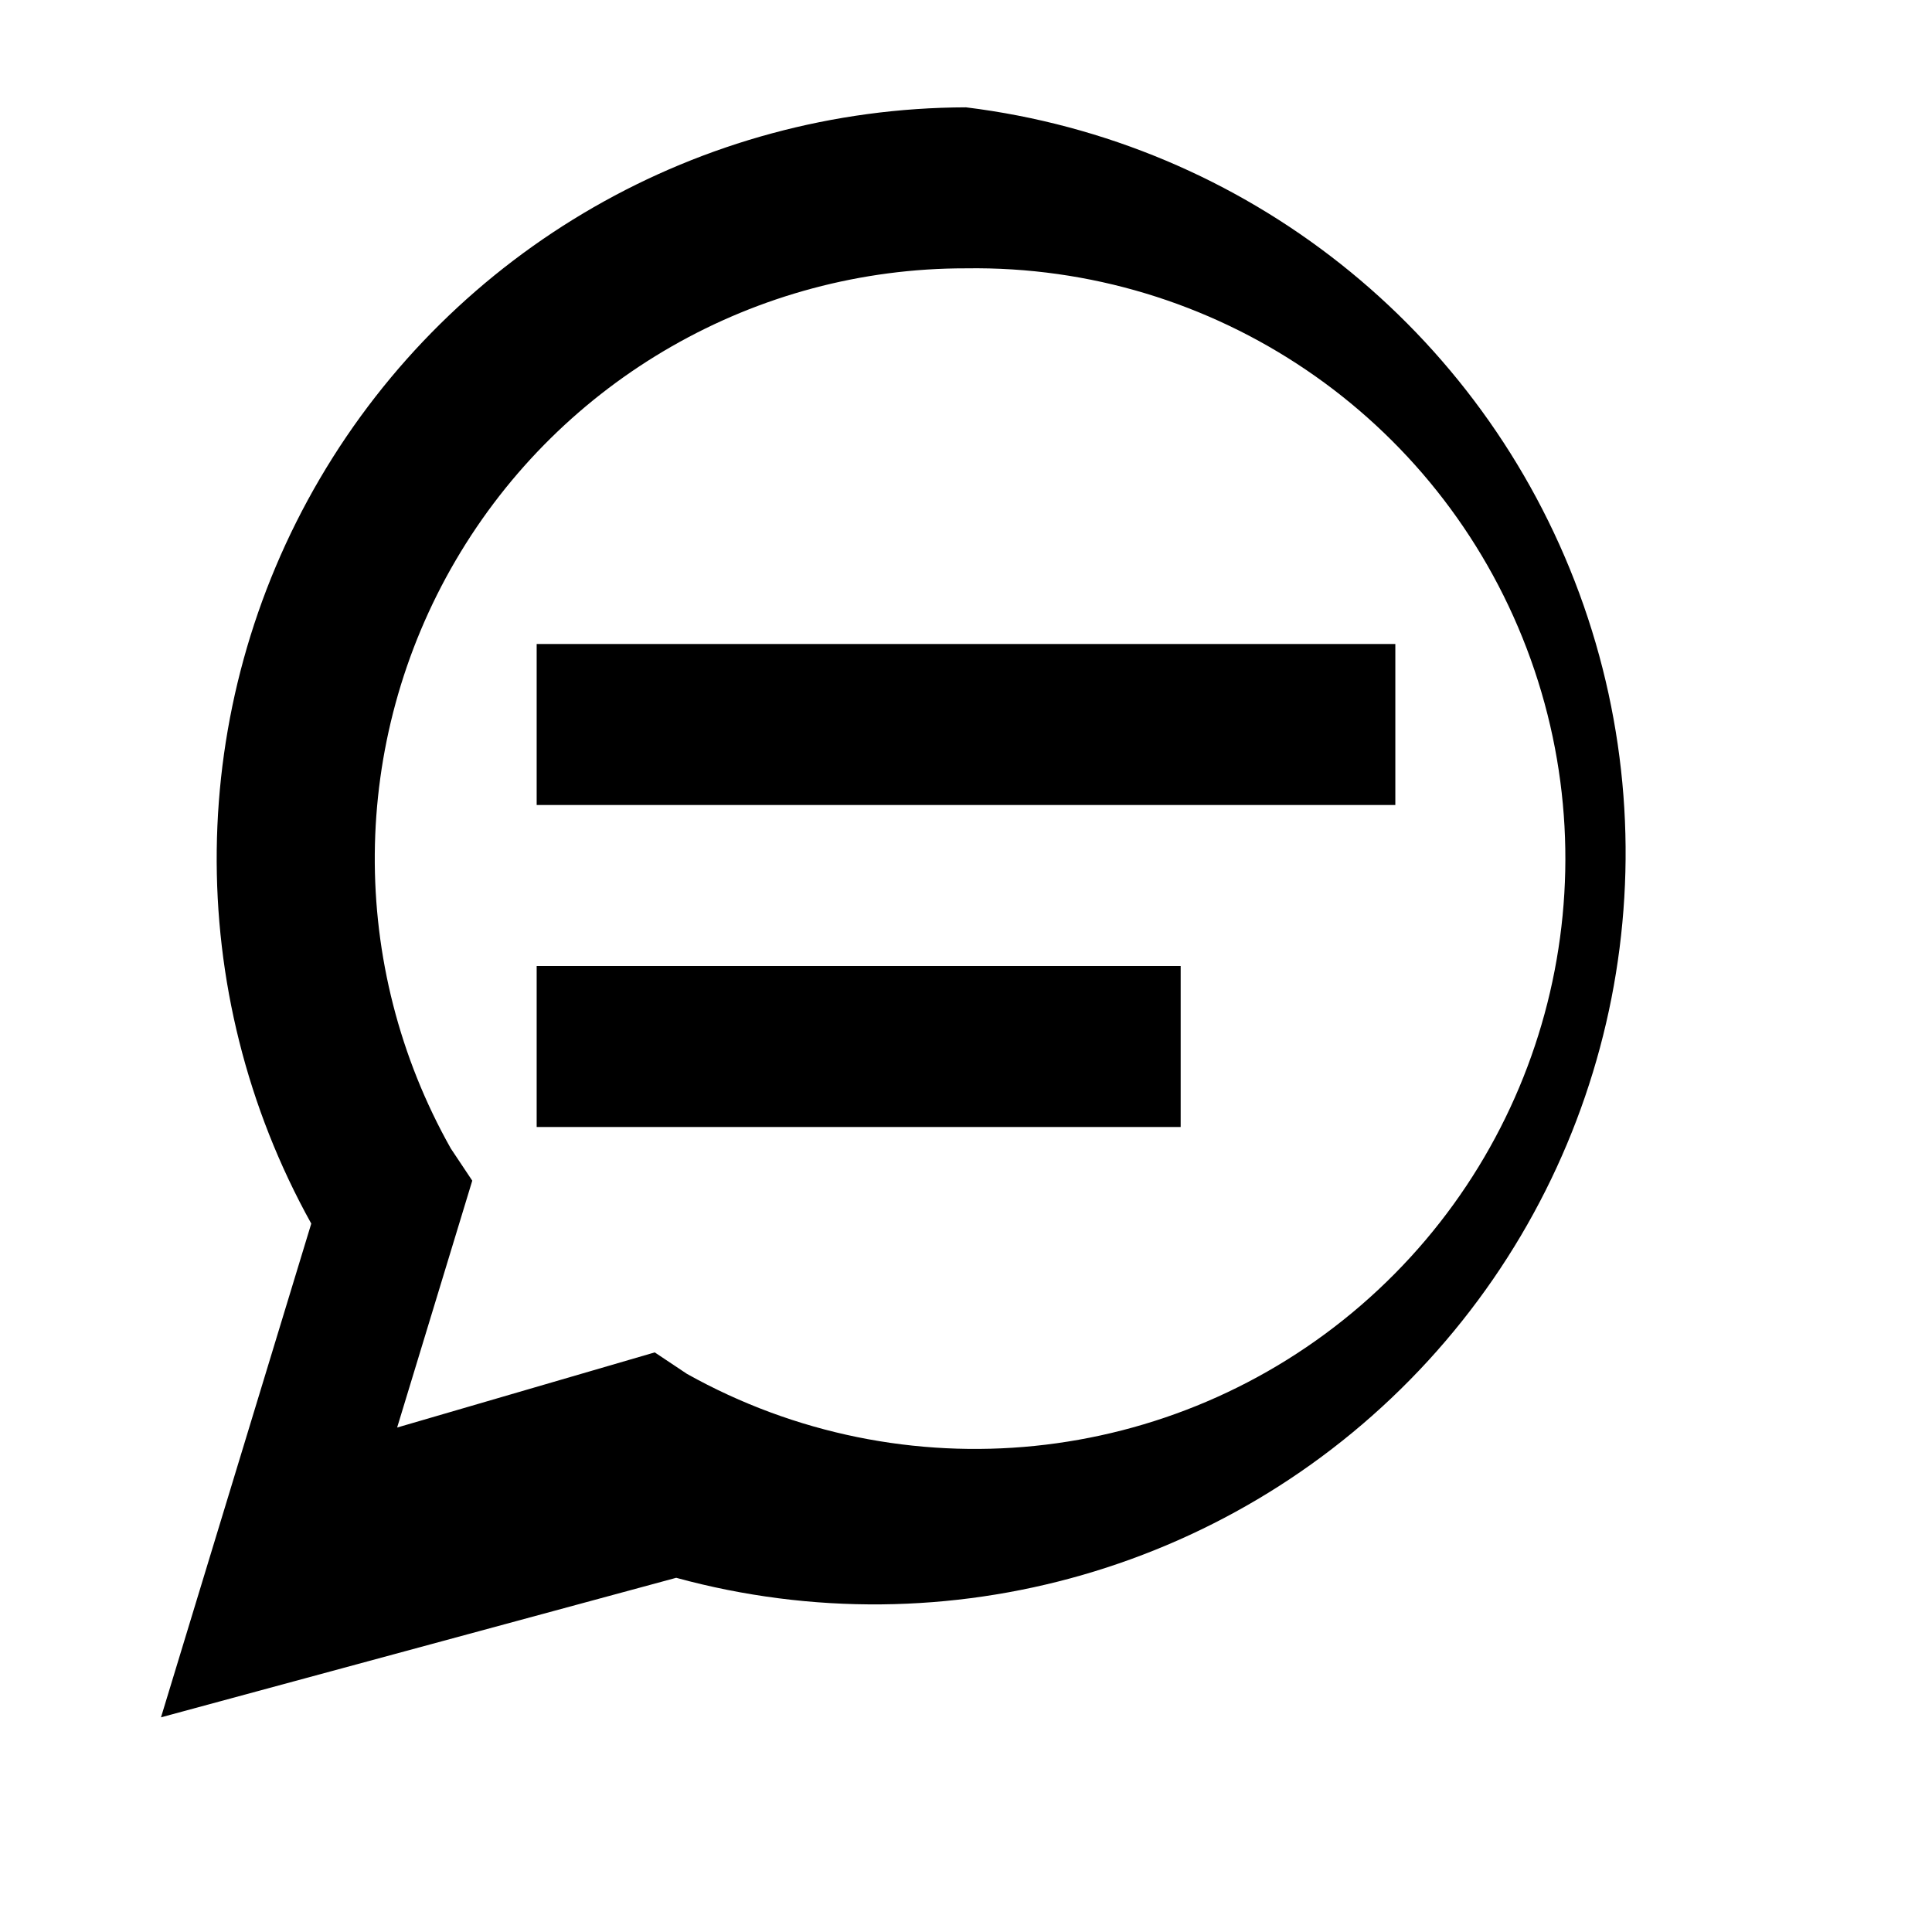
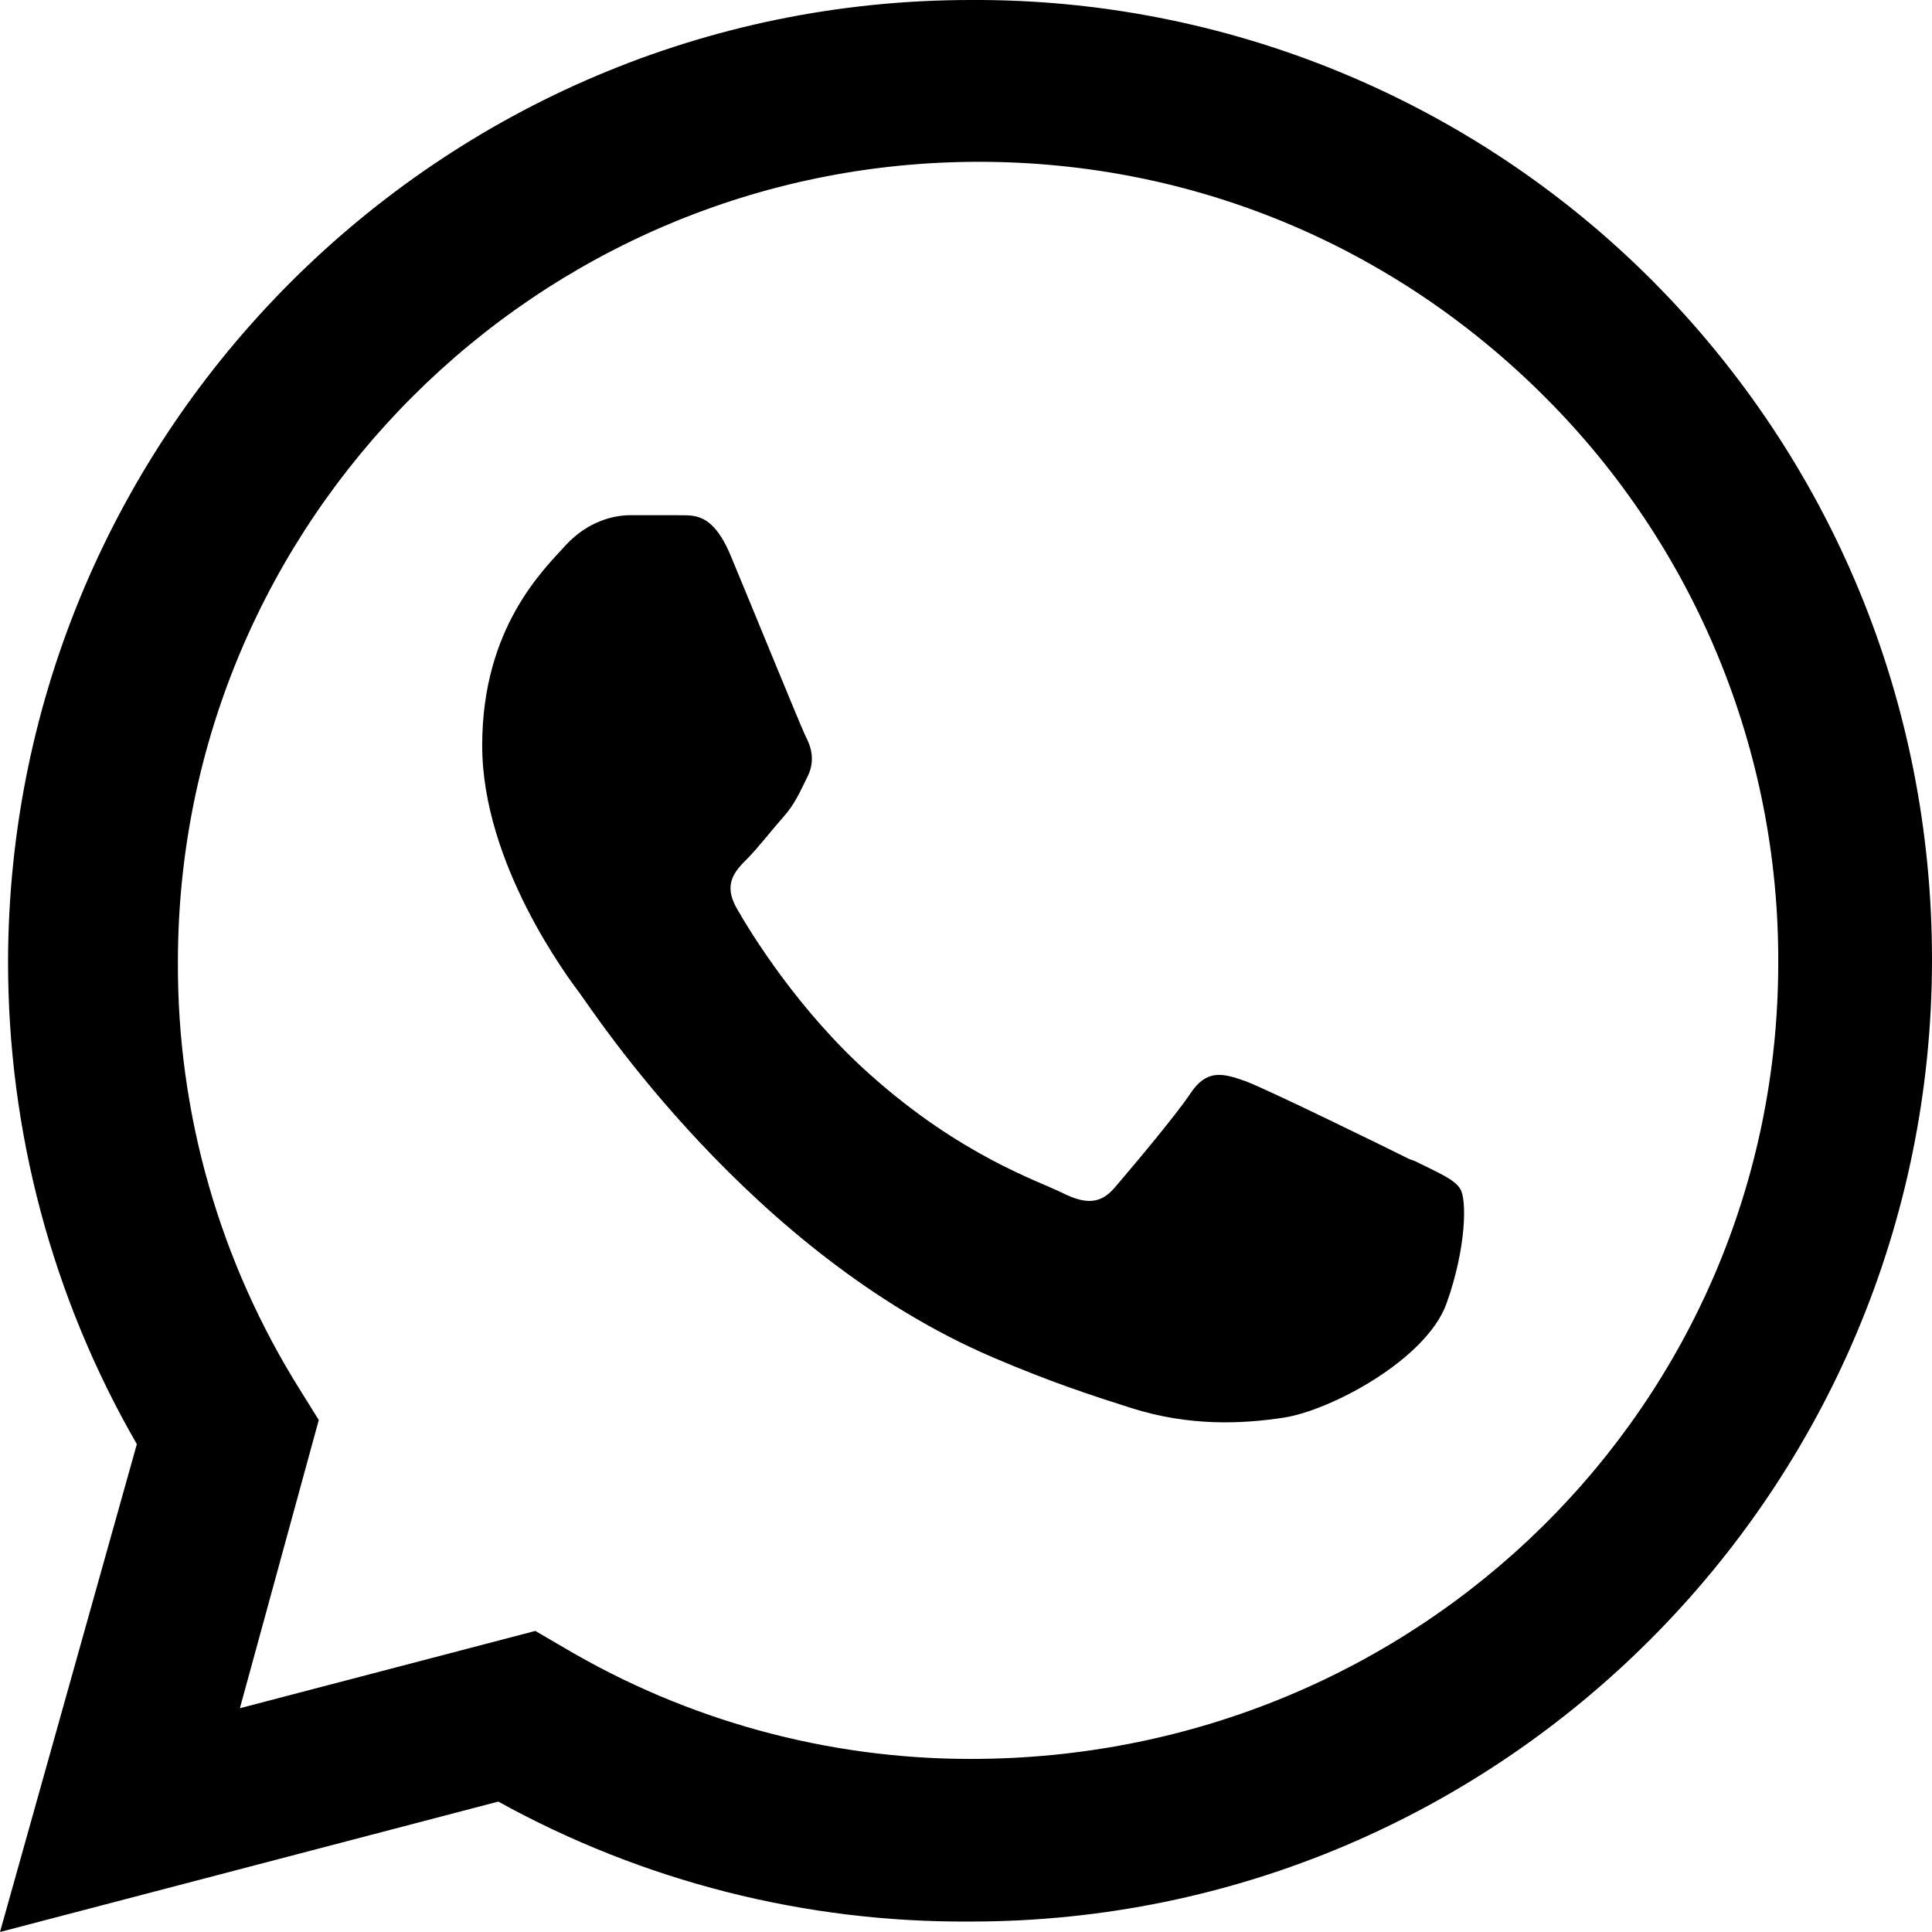
- <svg xmlns="http://www.w3.org/2000/svg" viewBox="0 0 18 18">
-   <path fill="currentColor" d="M9 1a7 7 0 0 0-6.1 10.4L1.5 16l4.8-1.3A7 7 0 1 0 9 1Zm0 1.5a5.5 5.5 0 1 1-2.6 10.3l-.3-.2-2.4.7.7-2.3-.2-.3A5.5 5.5 0 0 1 9 2.5Z" />
-   <path fill="currentColor" d="M5 6h8v1.5H5zm0 3h6v1.5H5z" />
+ <svg xmlns="http://www.w3.org/2000/svg" viewBox="0 0 24 24">
+   <path fill="currentColor" d="M20.52 3.48A11.87 11.87 0 0 0 12.06 0C5.47 0 .11 5.36.1 11.95c0 2.11.55 4.17 1.6 5.99L0 24l6.19-1.62a11.94 11.94 0 0 0 5.86 1.49h.01C18.65 23.87 24 18.51 24 11.92c0-3.19-1.24-6.19-3.48-8.44ZM12.06 21.85h-.01a9.91 9.91 0 0 1-5.04-1.38l-.36-.21-3.67.96.98-3.58-.23-.37a9.91 9.91 0 0 1-1.52-5.32c0-5.48 4.46-9.94 9.95-9.94 2.66 0 5.15 1.04 7.03 2.92a9.88 9.88 0 0 1 2.9 7.03c0 5.48-4.46 9.89-10.03 9.89Zm5.45-7.45c-.3-.15-1.77-.87-2.04-.97-.28-.1-.48-.15-.68.15-.2.3-.77.97-.94 1.17-.17.2-.35.22-.65.07-.3-.15-1.26-.46-2.39-1.47-.89-.79-1.49-1.77-1.66-2.07-.17-.3-.02-.46.13-.61.13-.13.3-.35.45-.52.15-.17.2-.3.3-.5.1-.2.05-.37-.03-.52-.07-.15-.67-1.62-.92-2.22-.24-.58-.49-.5-.68-.51h-.57c-.2 0-.52.07-.8.37-.27.3-1.04 1.02-1.04 2.49s1.07 2.89 1.22 3.09c.15.2 2.11 3.22 5.12 4.51.72.31 1.28.49 1.72.63.72.23 1.38.2 1.9.12.58-.09 1.77-.72 2.02-1.42.25-.7.25-1.3.17-1.42-.07-.12-.27-.2-.57-.35Z" />
</svg>
